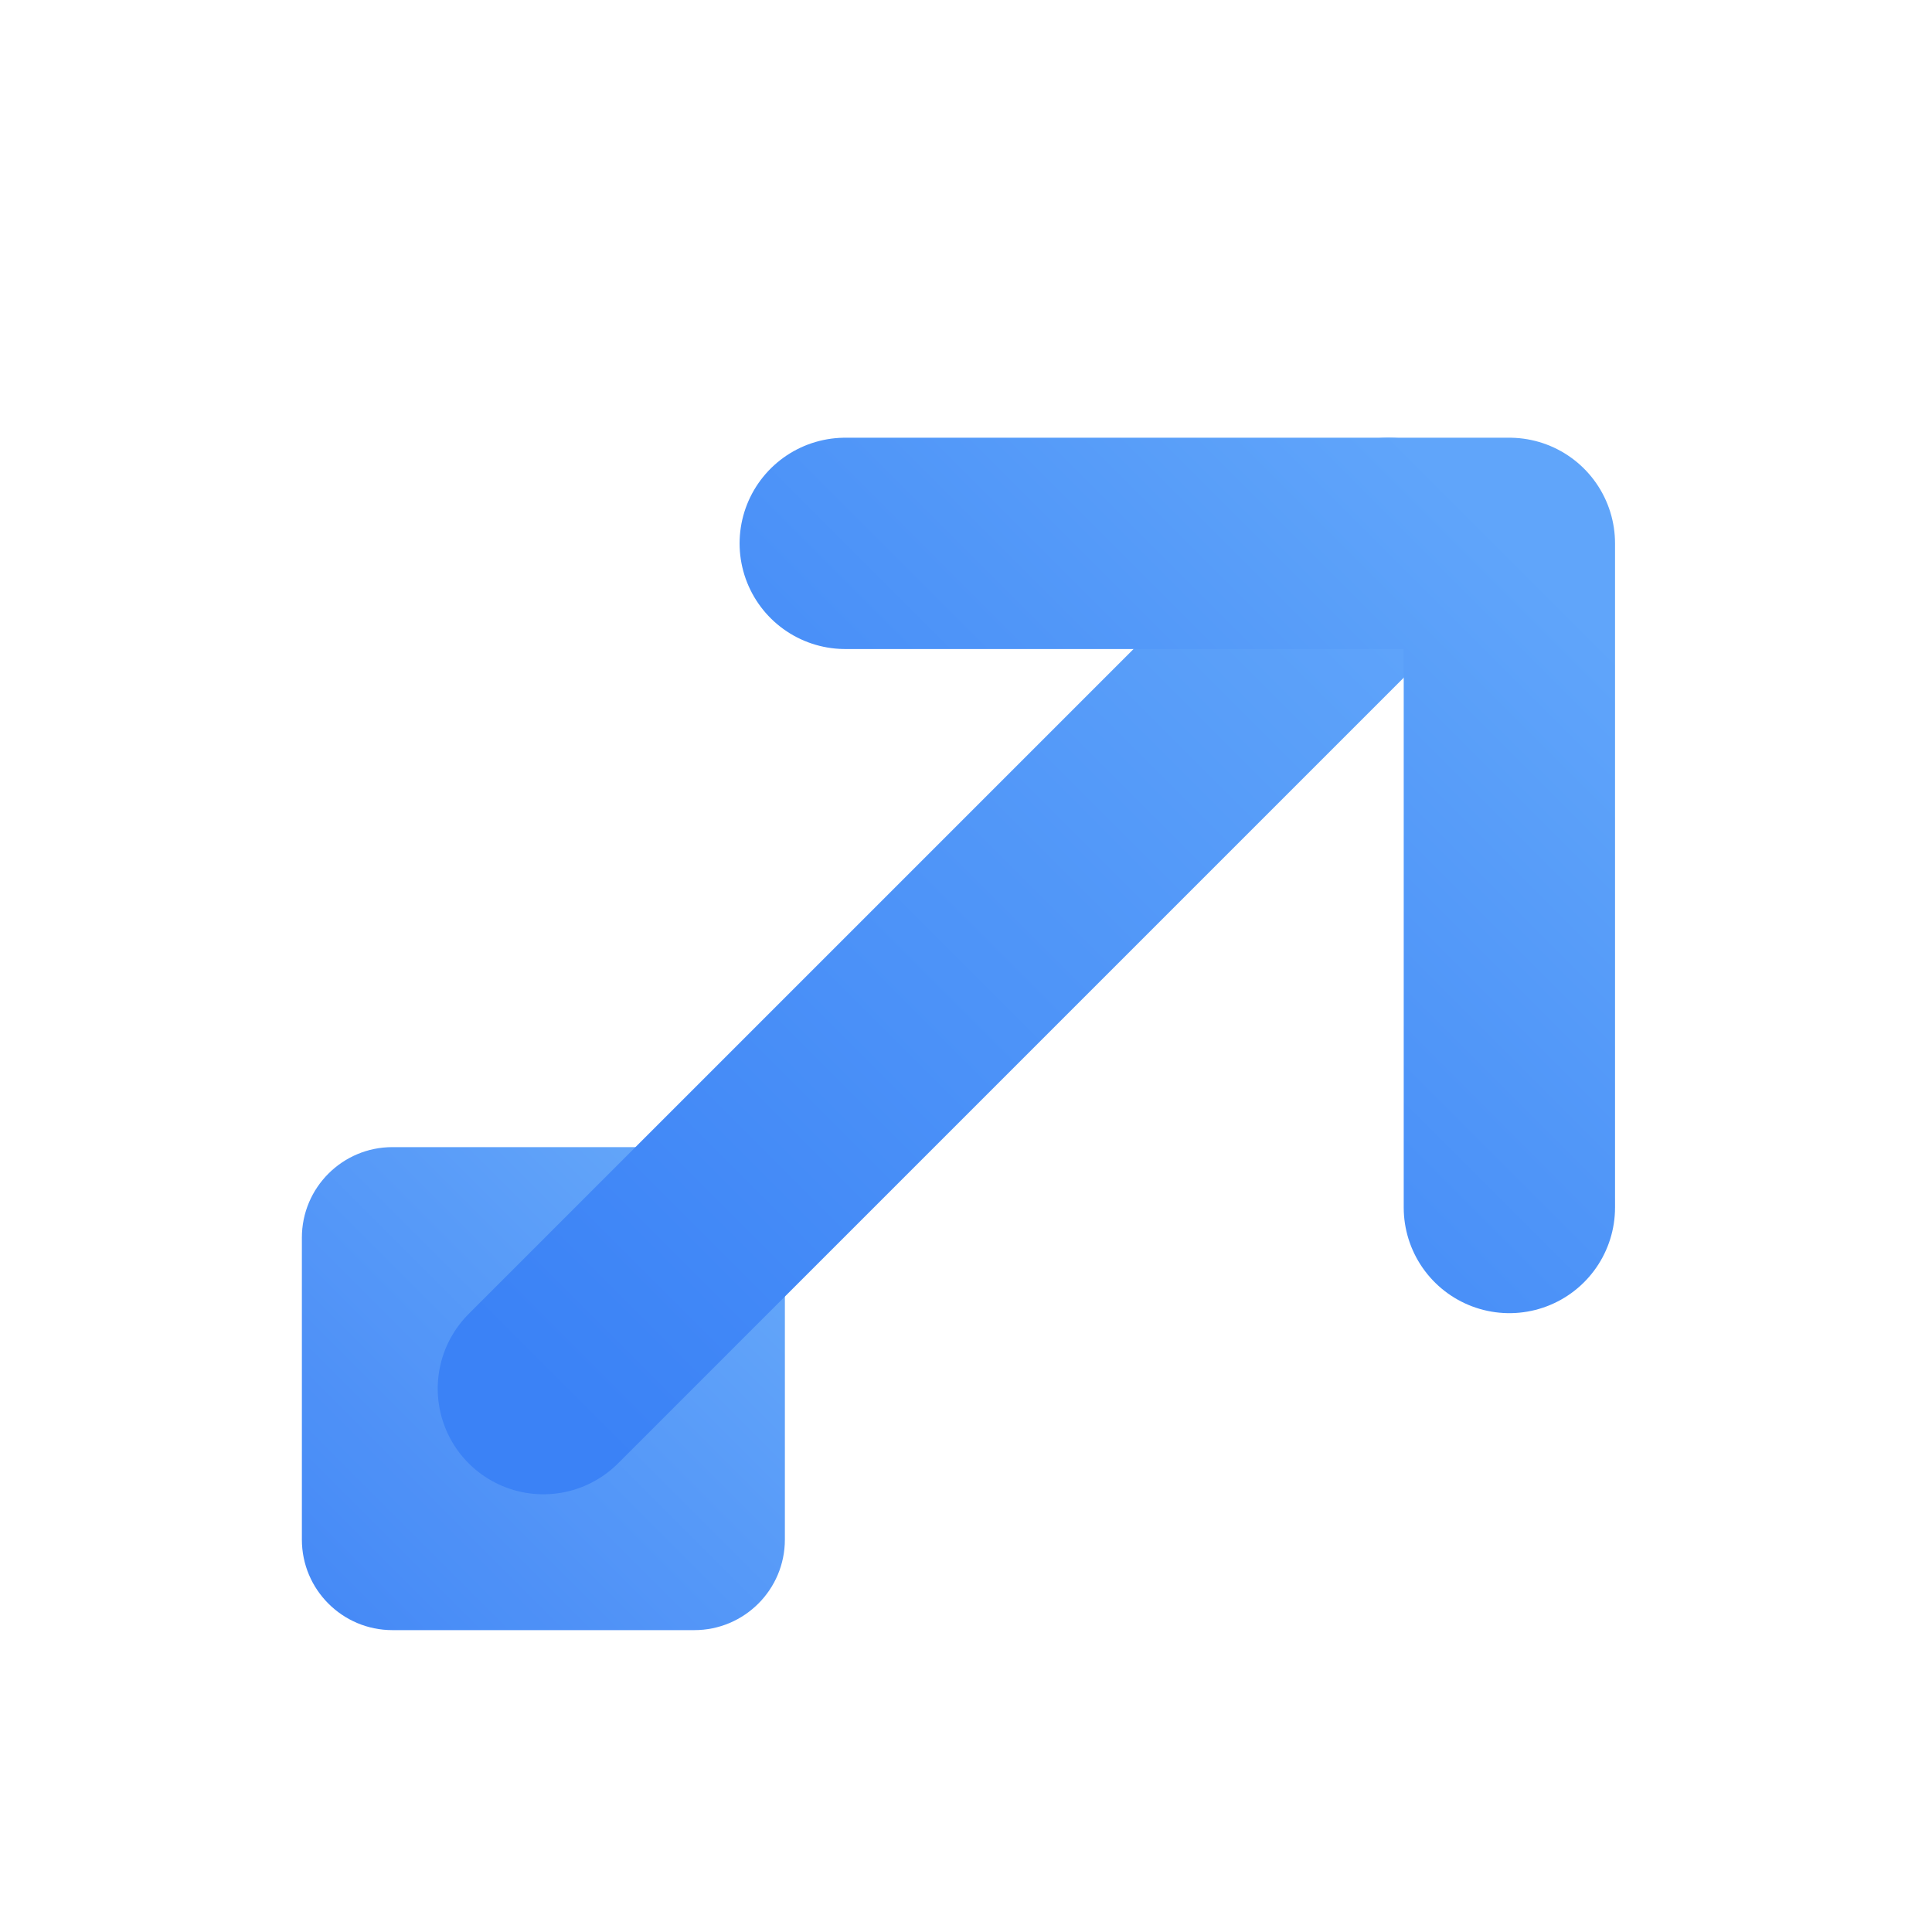
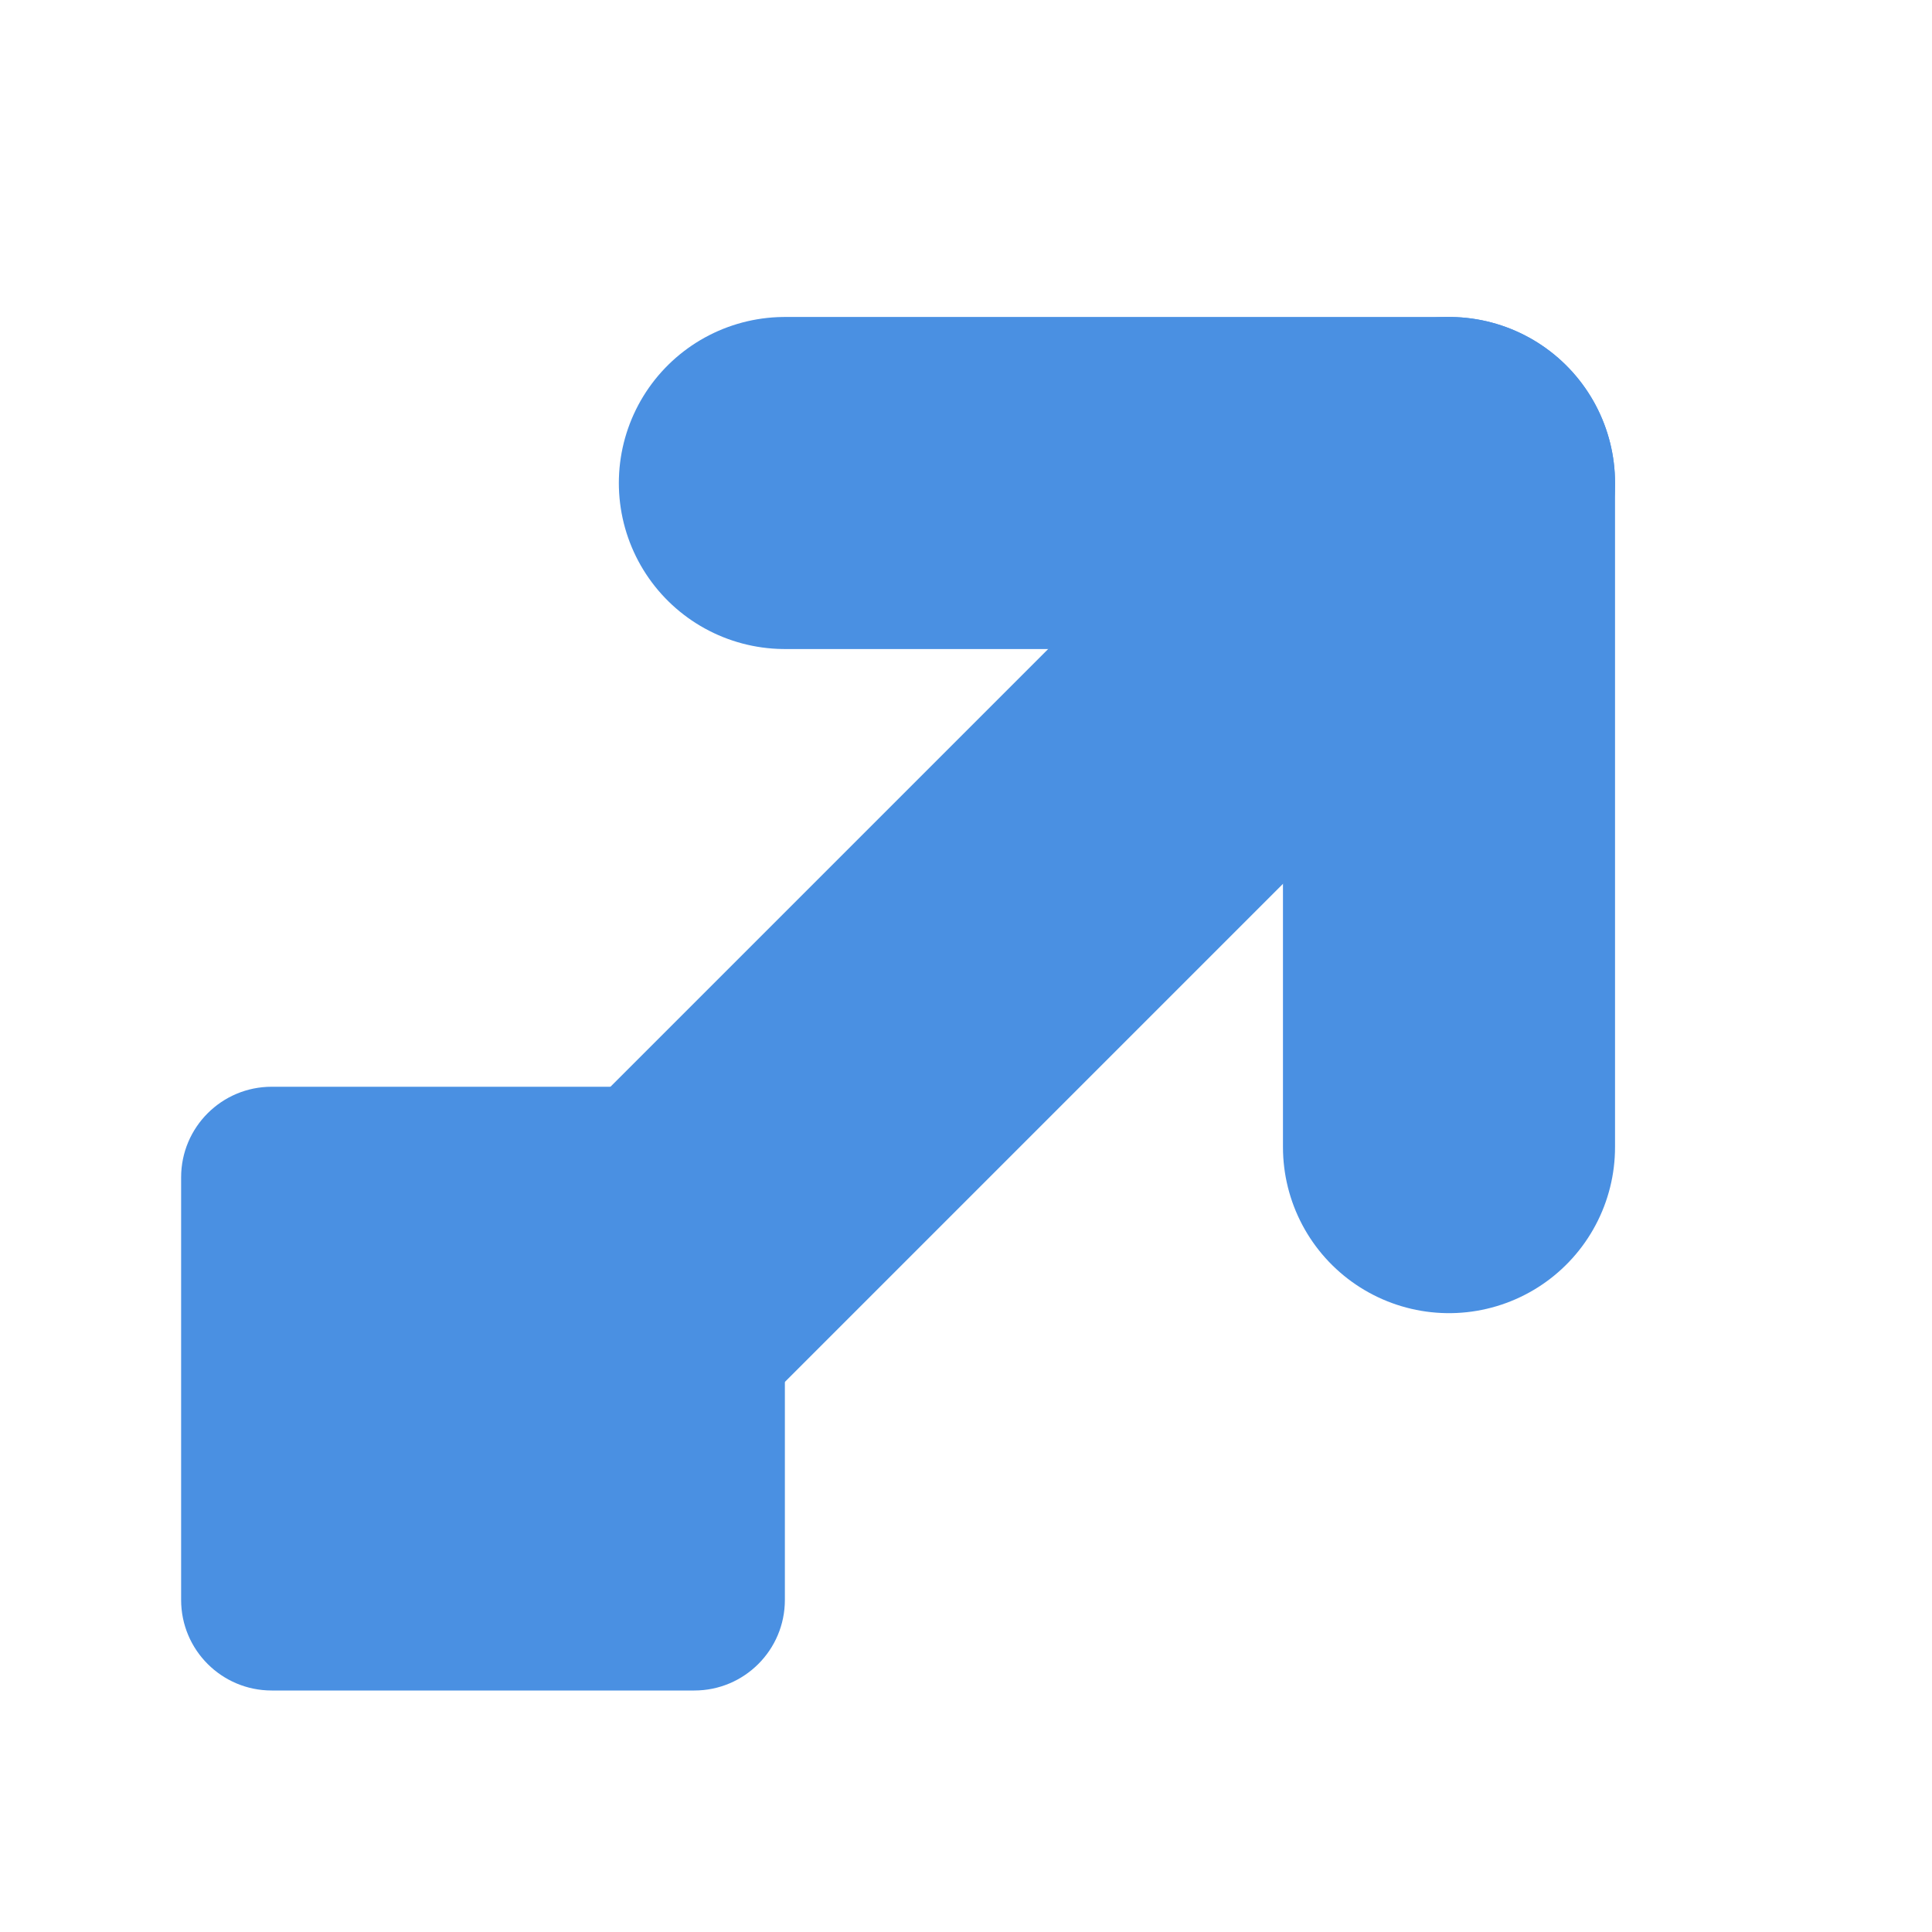
<svg xmlns="http://www.w3.org/2000/svg" viewBox="0 0 64 64" role="img" aria-label="KulaWireless start page icon">
-   <defs>
-     <linearGradient id="arrowFill" x1="0%" y1="100%" x2="100%" y2="0%">
-       <stop offset="0%" stop-color="#3b82f6" />
-       <stop offset="100%" stop-color="#60a5fa" />
-     </linearGradient>
-   </defs>
-   <rect x="10" y="38" width="16" height="16" rx="3" fill="url(#arrowFill)" opacity="0.95" />
-   <line x1="18" y1="46" x2="46" y2="18" stroke="url(#arrowFill)" stroke-width="7" stroke-linecap="round" />
-   <path d="M 28 18 L 50 18 L 50 40" fill="none" stroke="url(#arrowFill)" stroke-width="7" stroke-linecap="round" stroke-linejoin="round" />
+   <g fill="none" stroke="#4a90e2" stroke-width="11" stroke-linecap="round" stroke-linejoin="round">
+     <line x1="20" y1="44" x2="48" y2="16" />
+     <polyline points="26,16 48,16 48,38" />
+   </g>
+   <rect x="6" y="36" width="20" height="20" rx="3" fill="#4a90e2" />
</svg>
